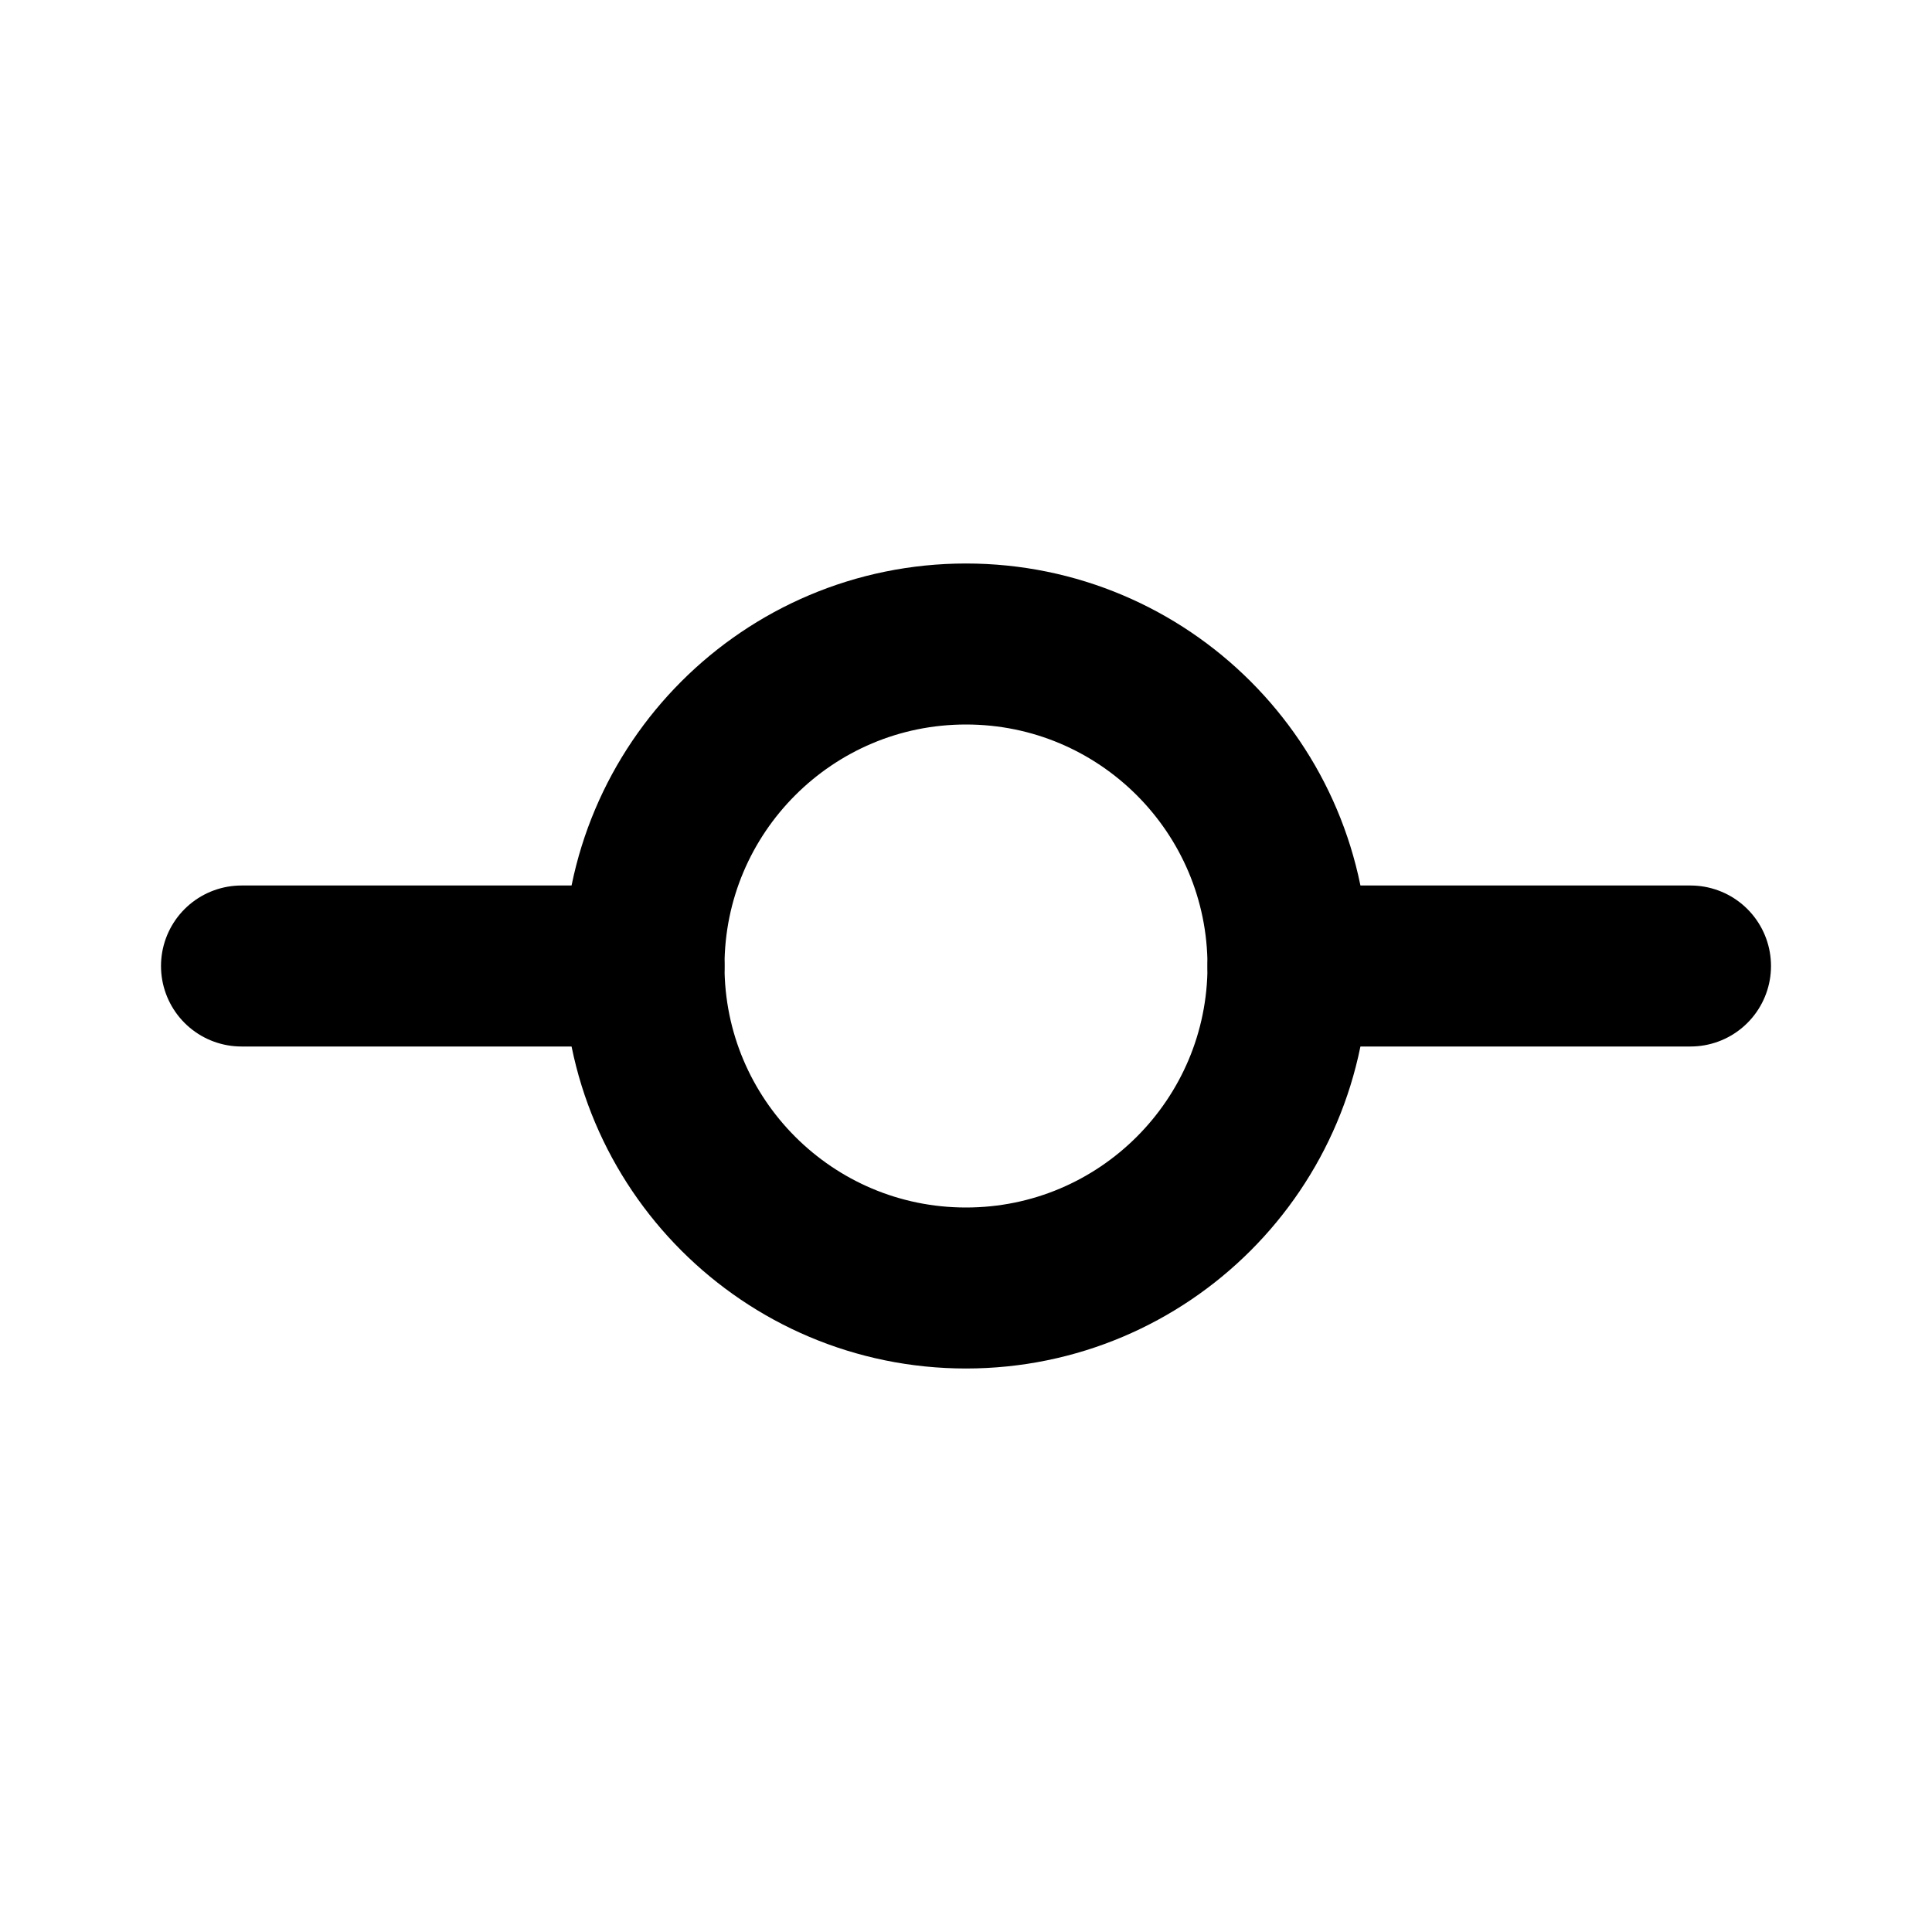
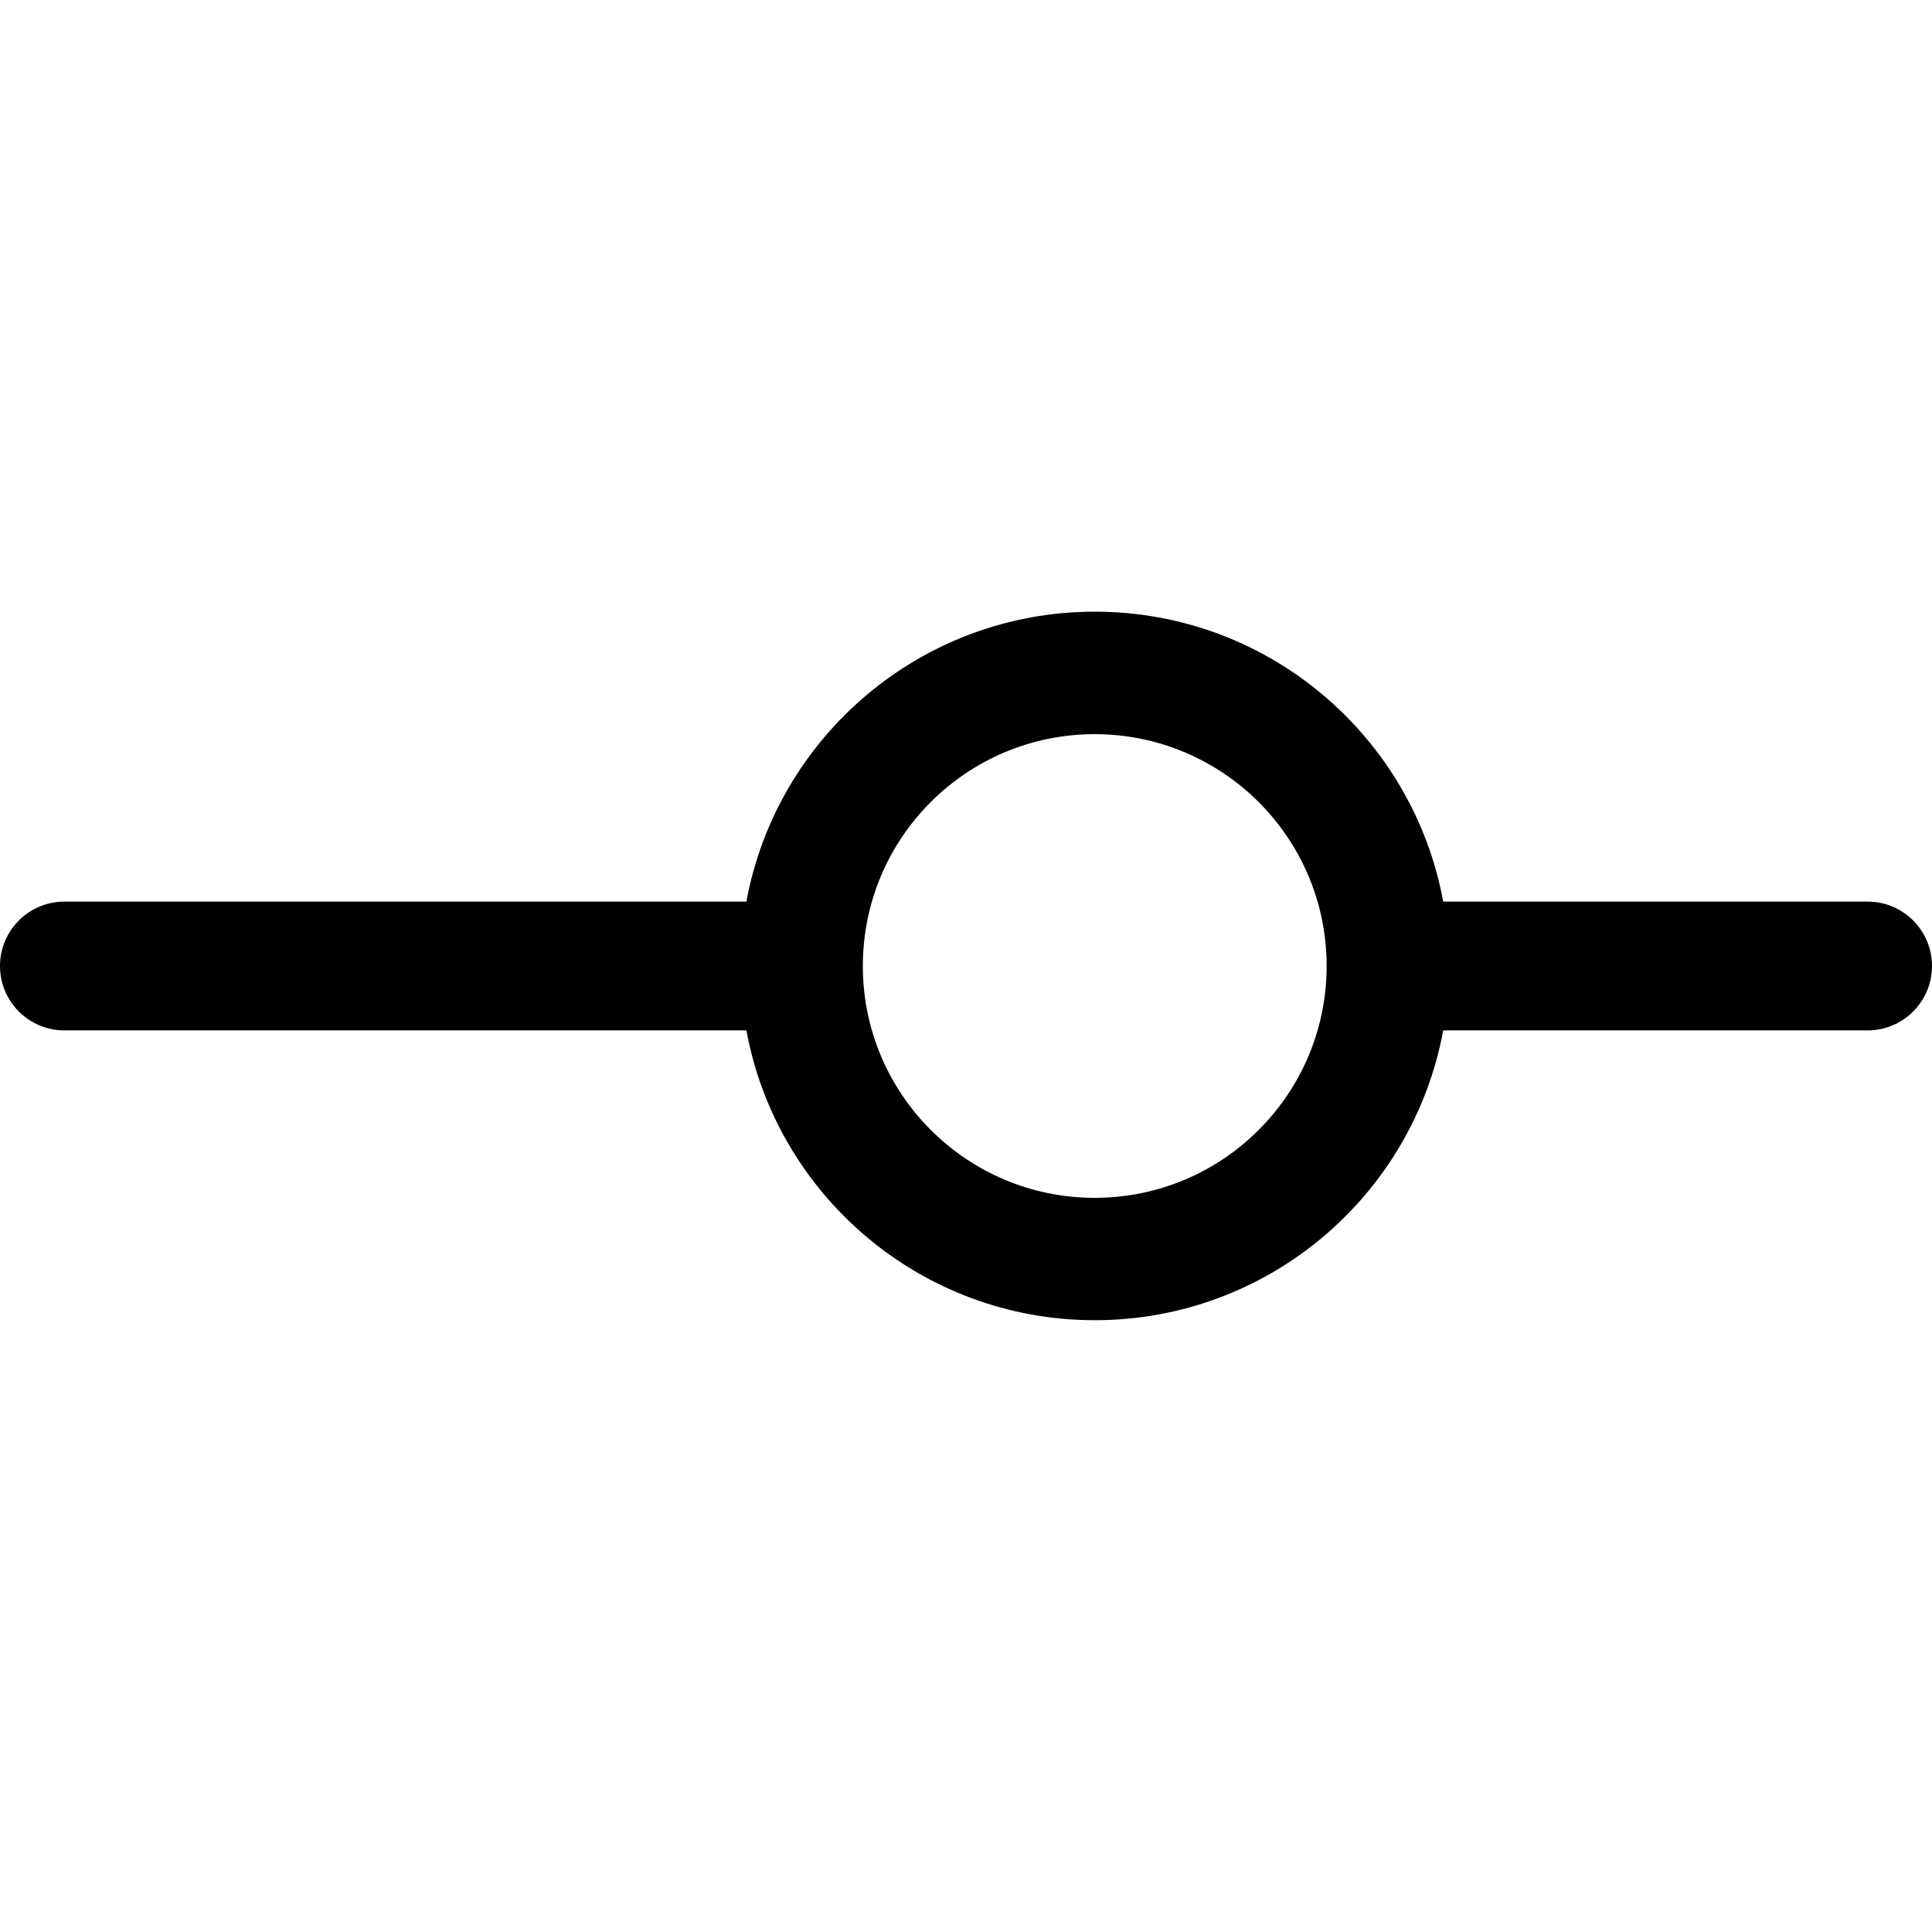
- <svg xmlns="http://www.w3.org/2000/svg" viewBox="0 0 24 24" fill="none" stroke="currentColor" stroke-width="2" stroke-linecap="round">
-   <path d="M3 12h5m8 0h5" />
-   <circle cx="12" cy="12" r="4" />
+ <svg xmlns="http://www.w3.org/2000/svg" height="800" viewBox="0 0 15 15" width="800">
+   <path clip-rule="evenodd" d="m10.3 7.5c0 .994-.806 1.8-1.801 1.8-.994 0-1.8-.806-1.8-1.8 0-.994.806-1.8 1.8-1.8.994 0 1.801.806 1.801 1.8zm.905.5c-.235 1.28-1.357 2.25-2.705 2.25s-2.47-.97-2.705-2.25h-5.295c-.276 0-.5-.224-.5-.5s.224-.5.5-.5h5.295c.235-1.28 1.357-2.251 2.705-2.251s2.47.97 2.705 2.251h3.295c.276 0 .5.224.5.5s-.224.5-.5.5z" fill-rule="evenodd" />
</svg>
